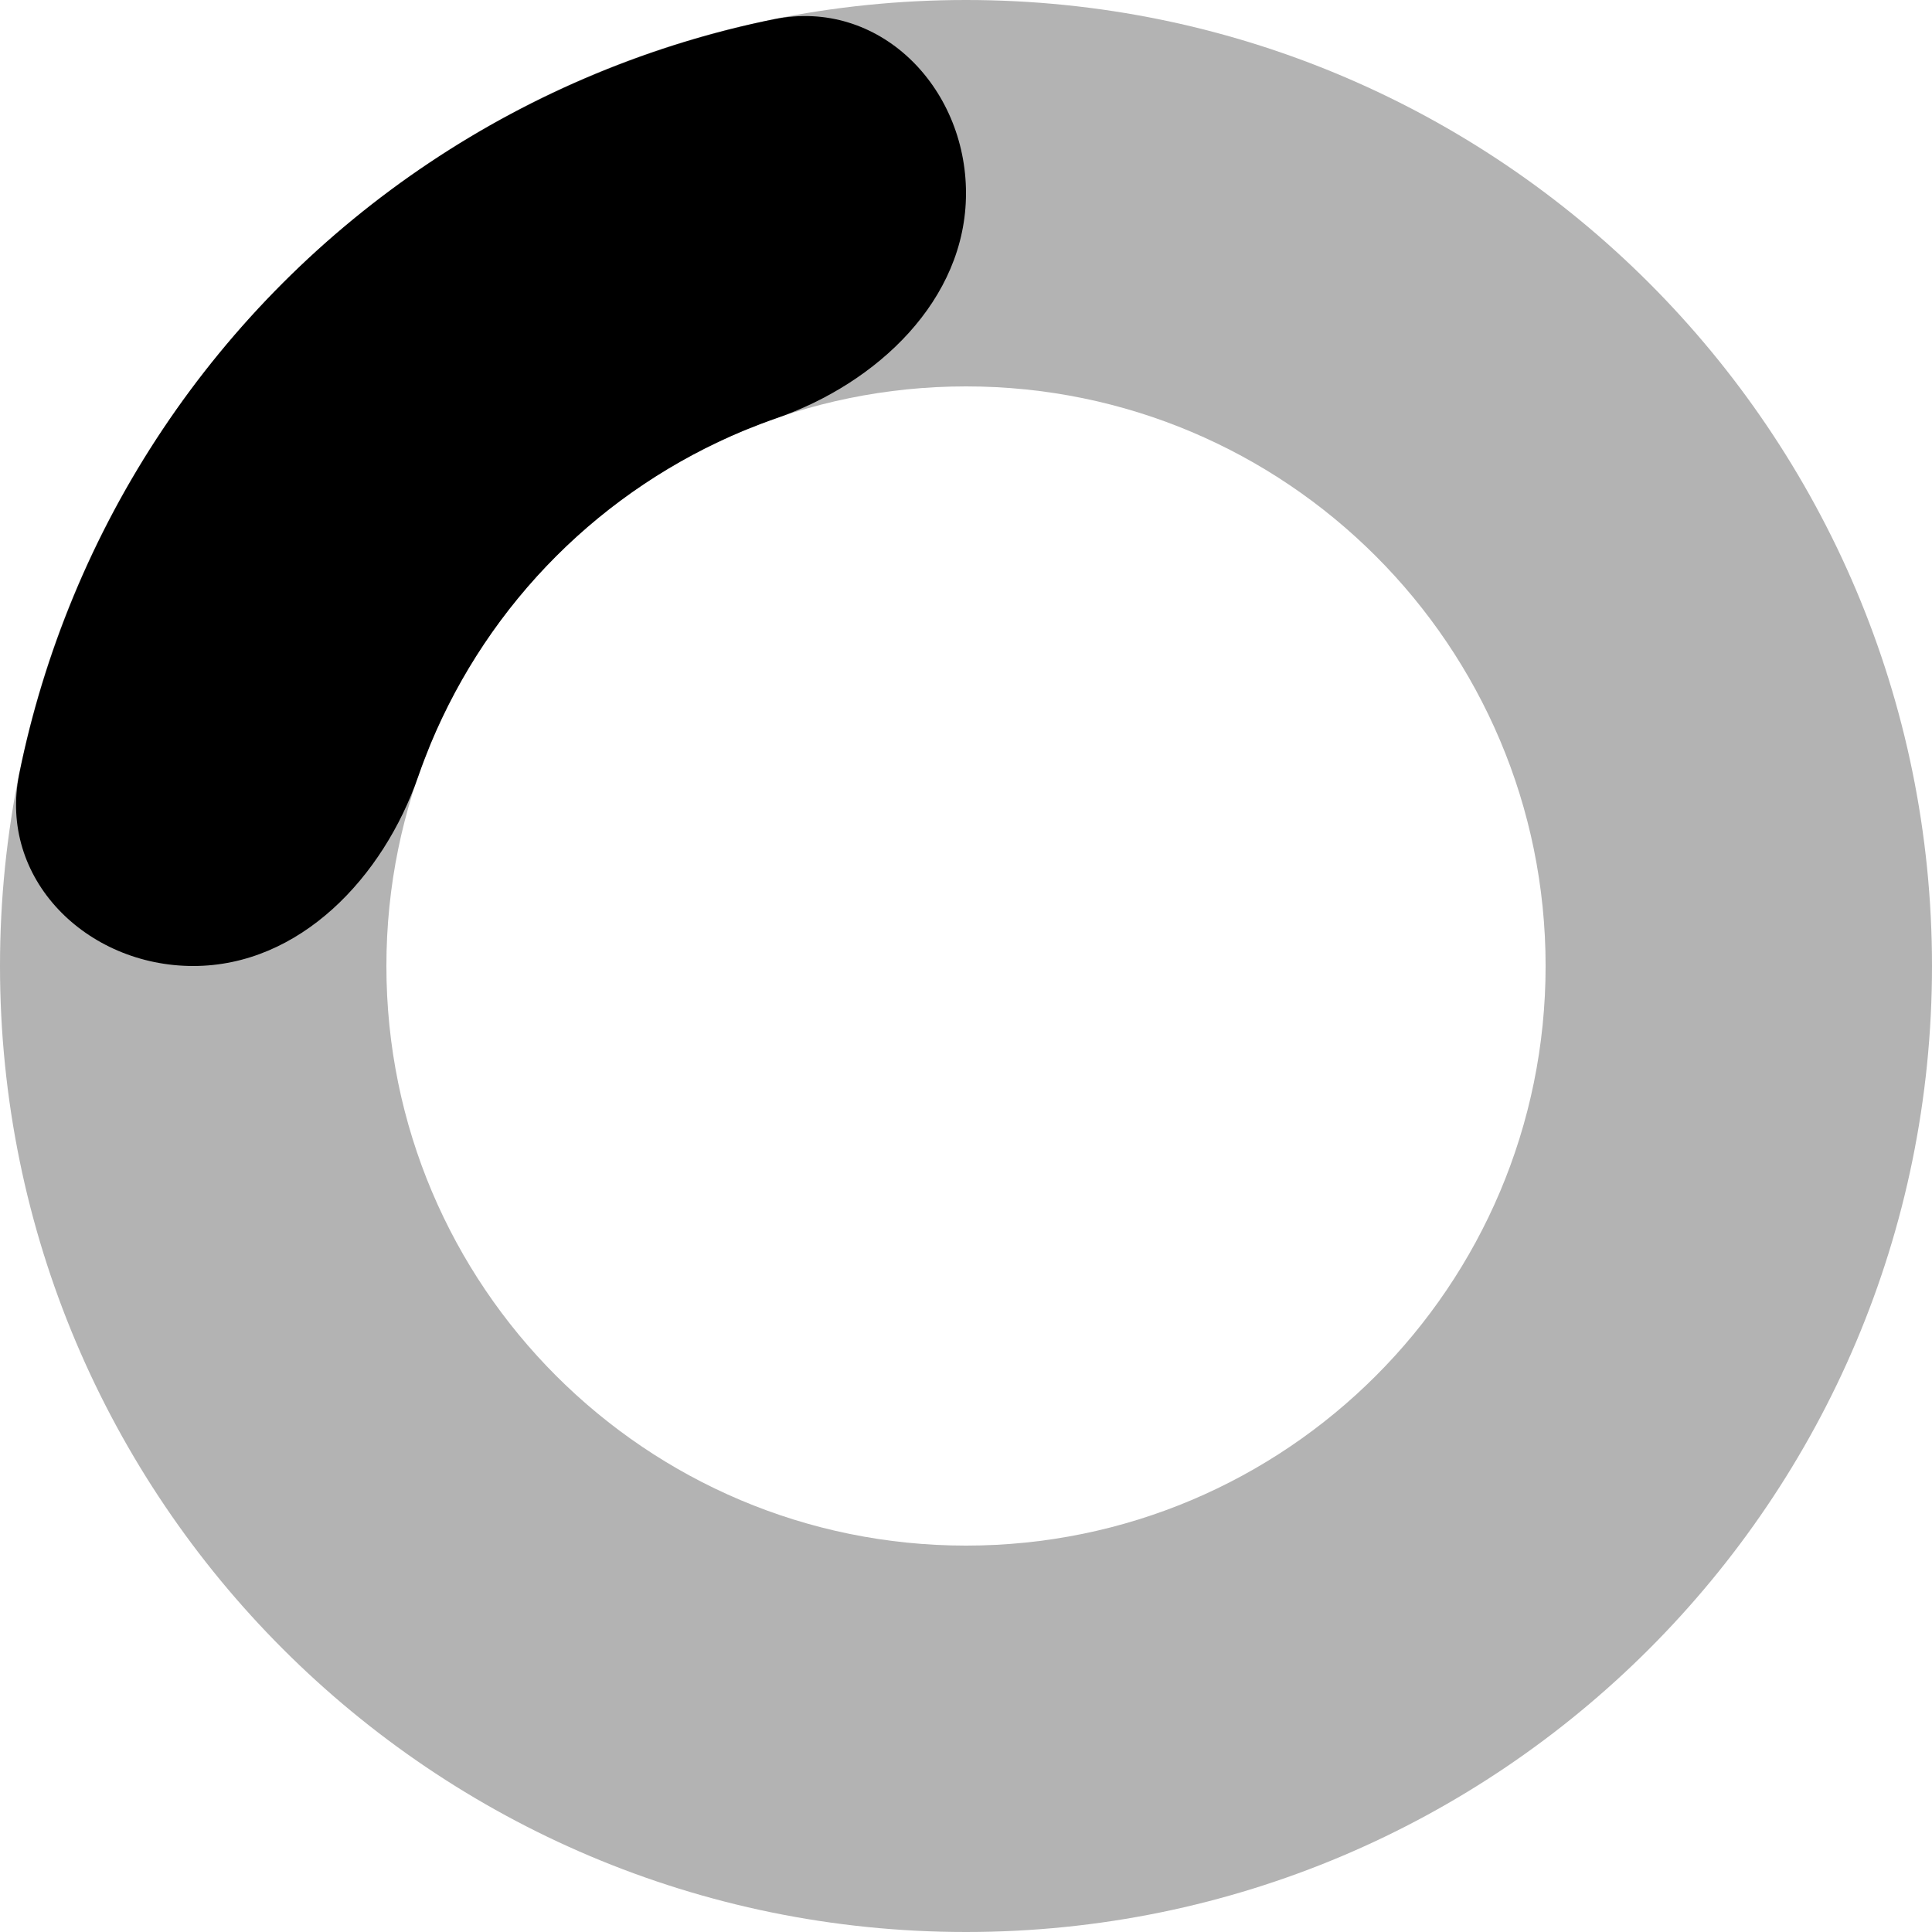
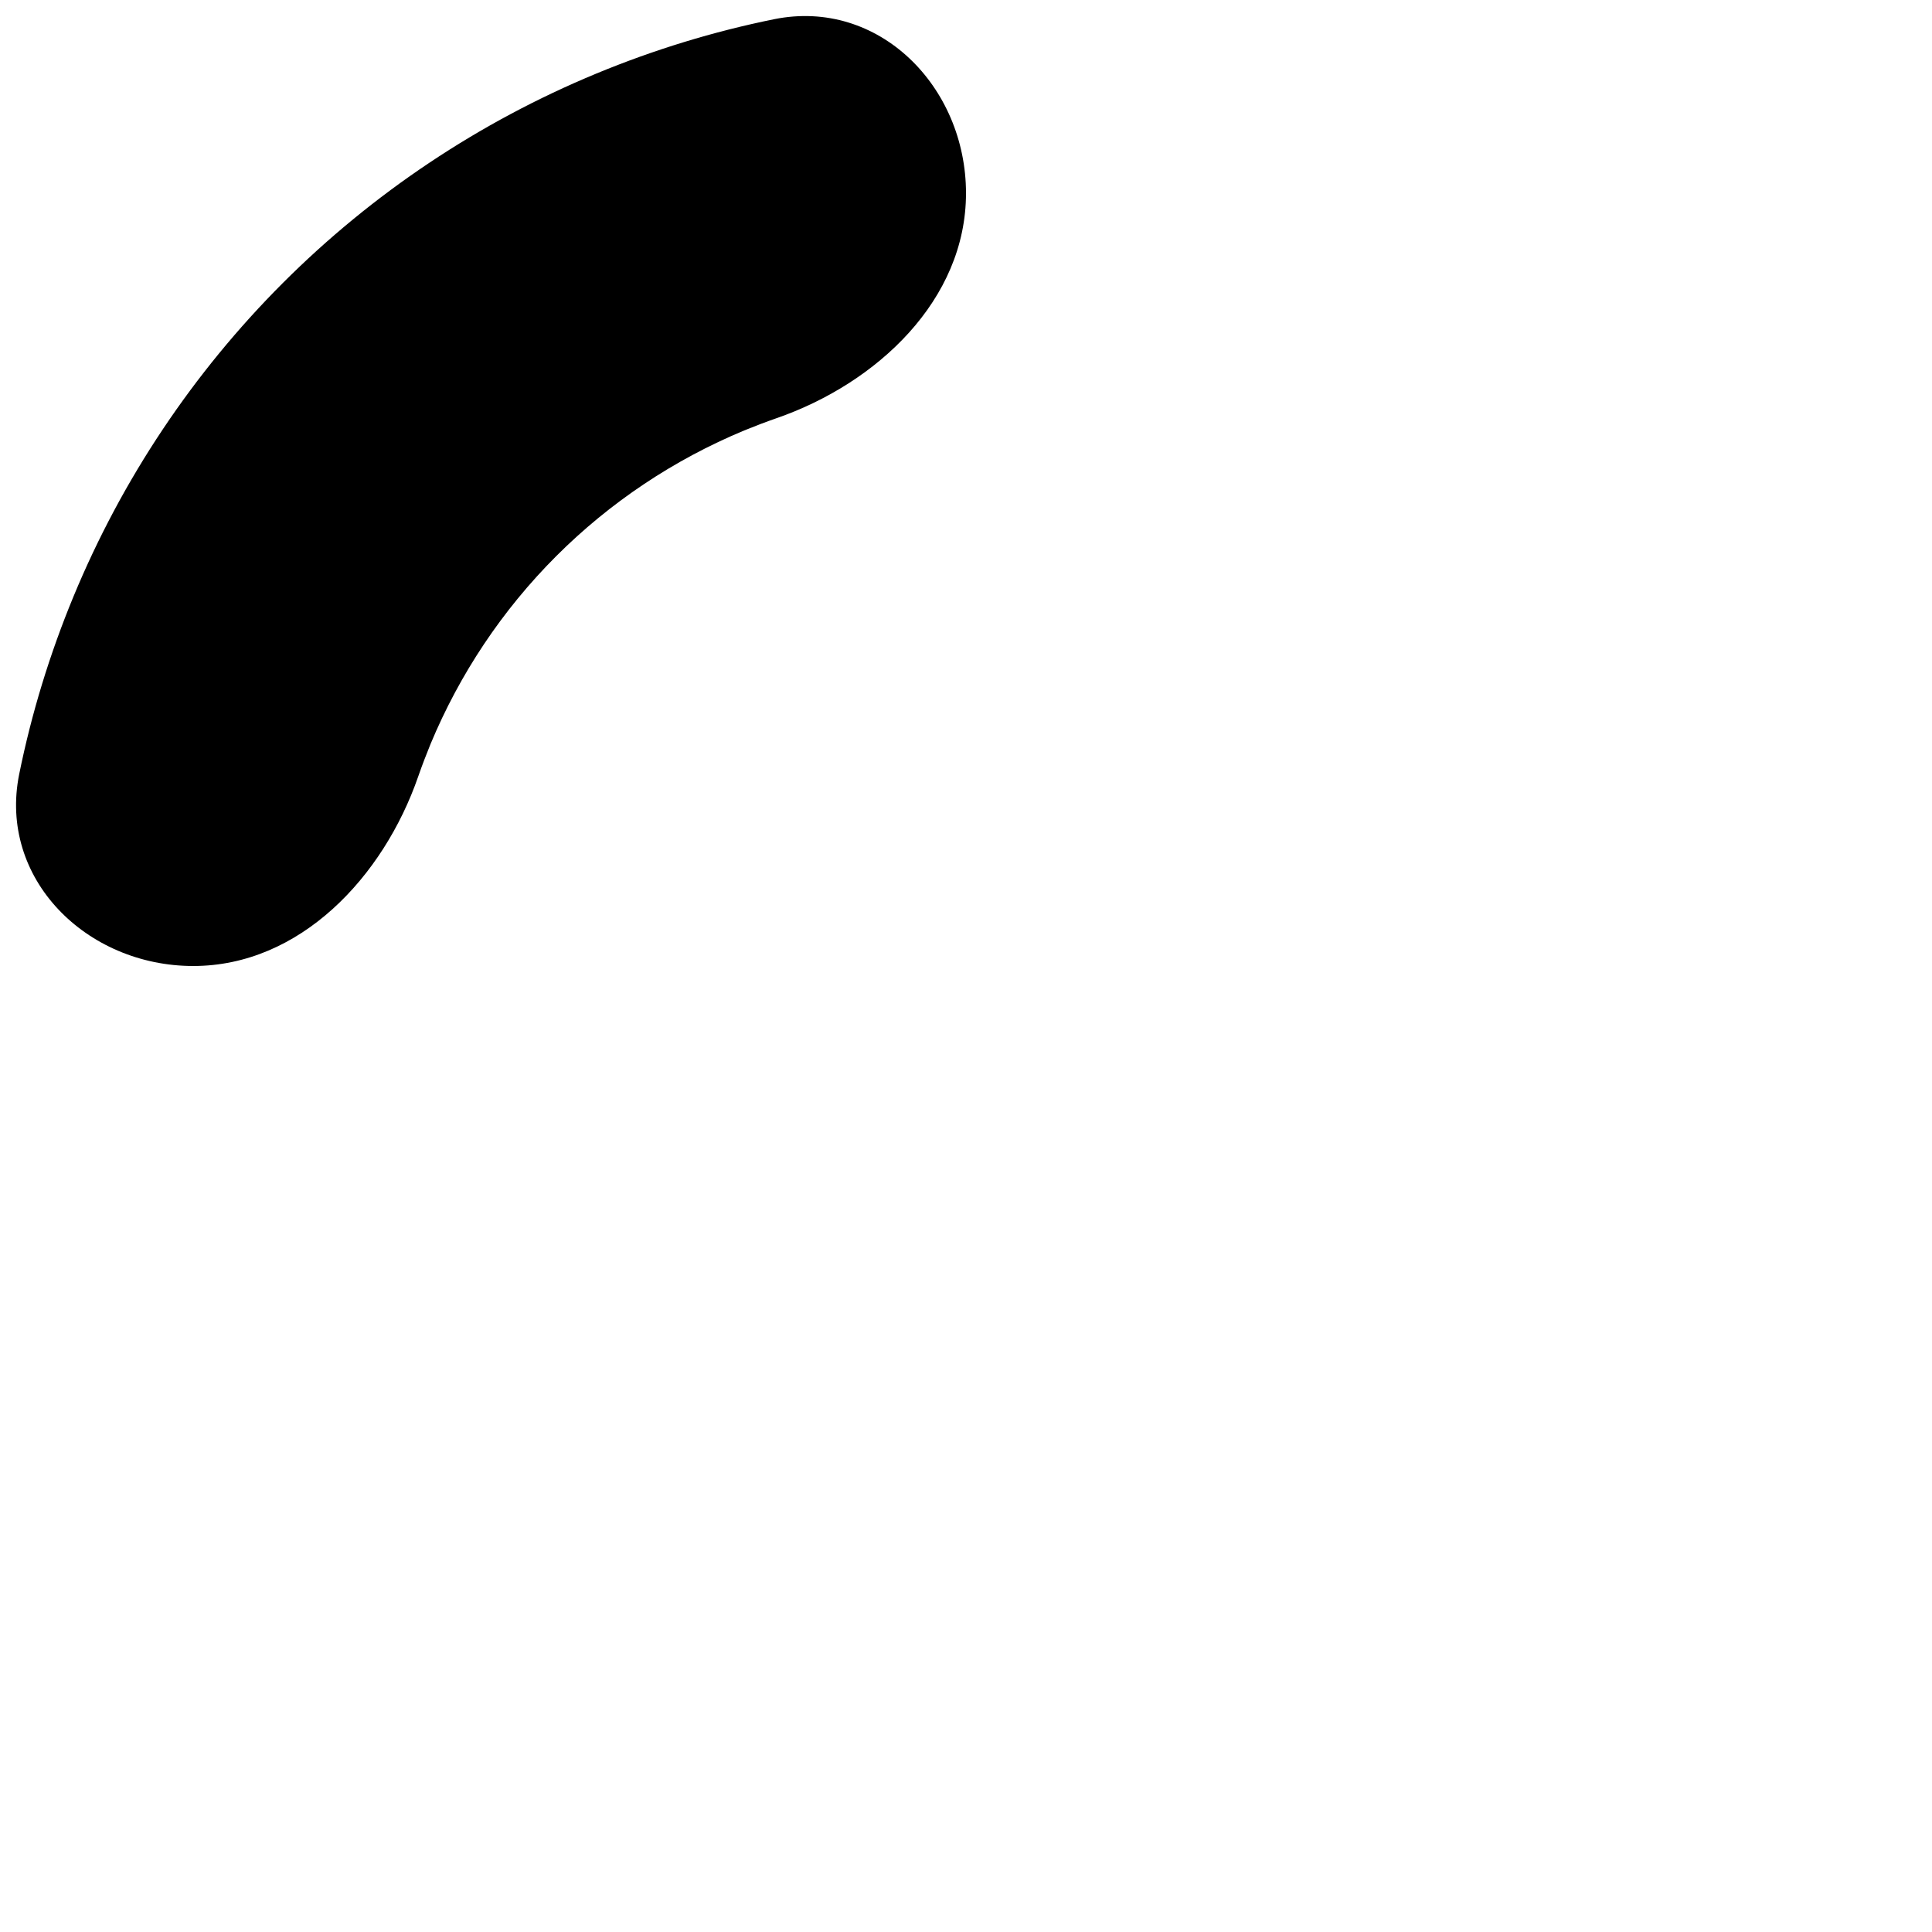
<svg xmlns="http://www.w3.org/2000/svg" width="16" height="16" viewBox="0 0 16 16" fill="none">
-   <path d="M8 0C12.418 0 16 3.582 16 8C16 12.418 12.418 16 8 16C3.582 16 0 12.418 0 8C0 3.582 3.582 0 8 0ZM8 12.8C10.651 12.8 12.8 10.651 12.8 8C12.8 5.349 10.651 3.2 8 3.2C5.349 3.2 3.2 5.349 3.2 8C3.2 10.651 5.349 12.8 8 12.8Z" fill-rule="evenodd" fill-opacity="0.3" fill="currentColor" />
  <path d="M1.6 8C0.716 8 -0.016 7.277 0.159 6.411C0.261 5.908 0.412 5.415 0.609 4.939C1.011 3.968 1.6 3.086 2.343 2.343C3.086 1.6 3.968 1.011 4.939 0.609C5.415 0.412 5.908 0.261 6.411 0.159C7.277 -0.016 8 0.716 8 1.6C8 2.484 7.264 3.175 6.429 3.464C6.34 3.495 6.251 3.529 6.163 3.565C5.581 3.807 5.052 4.16 4.606 4.606C4.16 5.052 3.807 5.581 3.565 6.163C3.529 6.251 3.495 6.34 3.464 6.429C3.175 7.264 2.484 8 1.6 8Z" fill-rule="evenodd" fill="currentColor" />
</svg>
